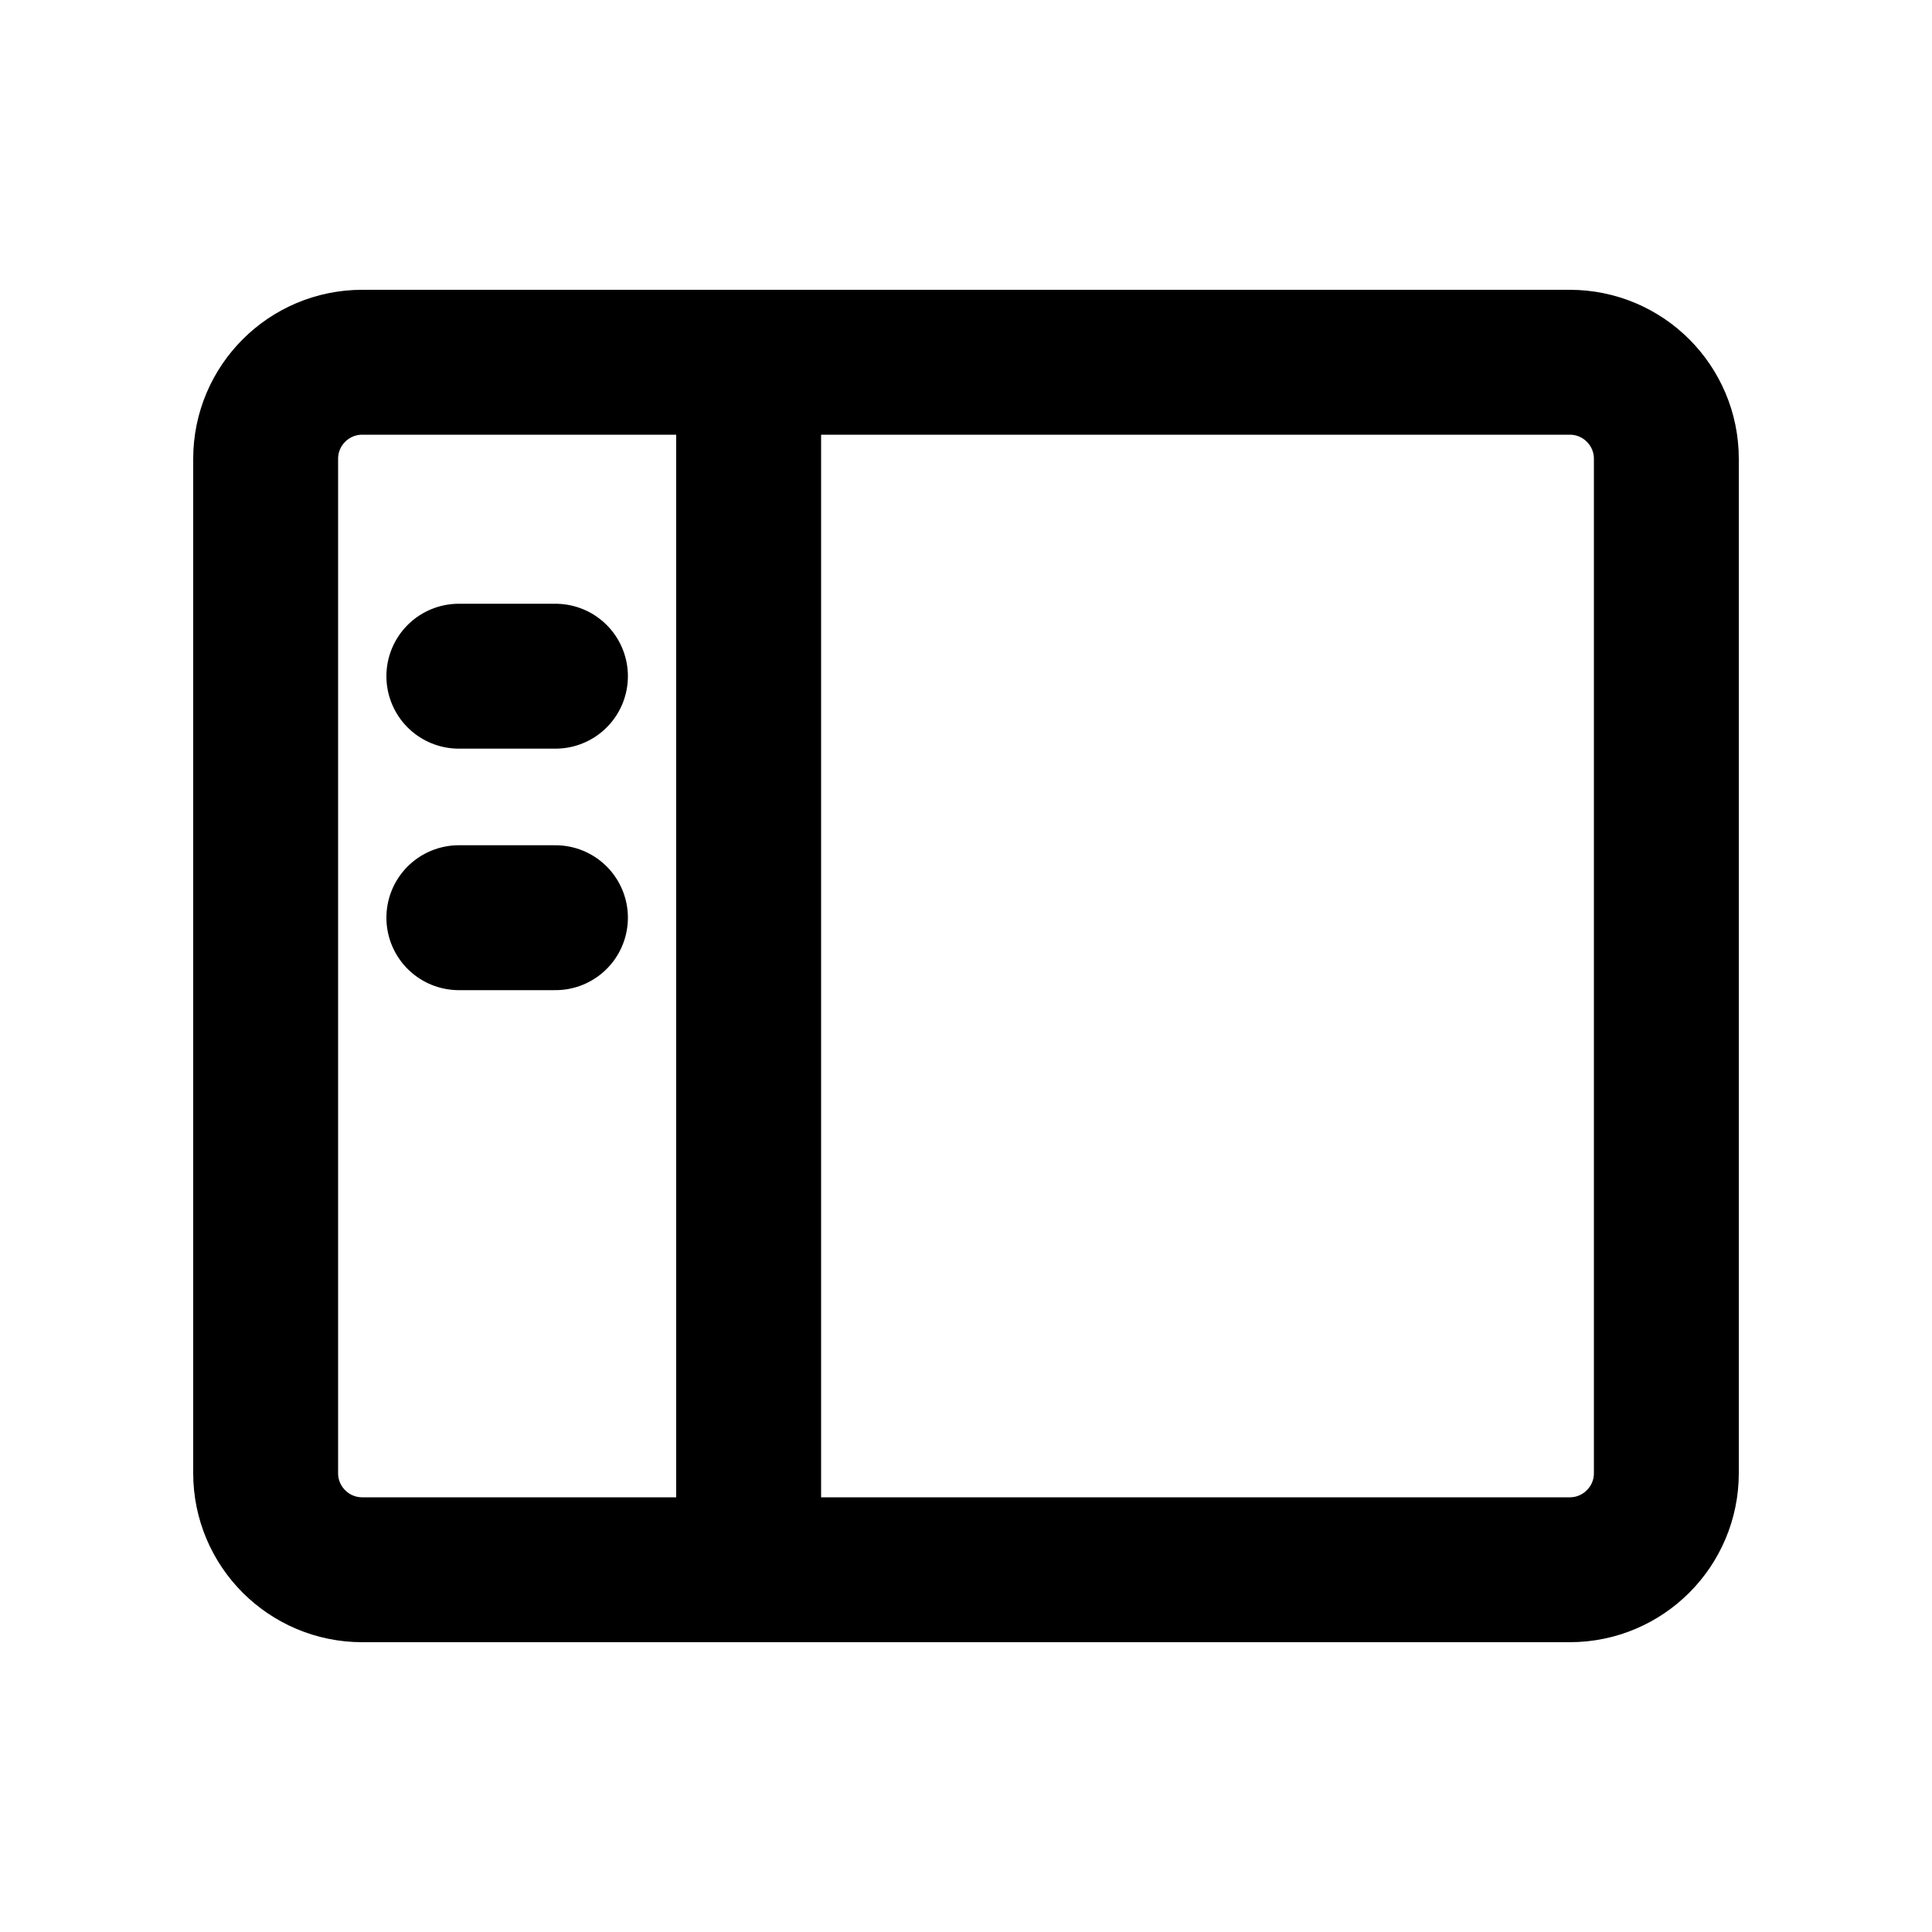
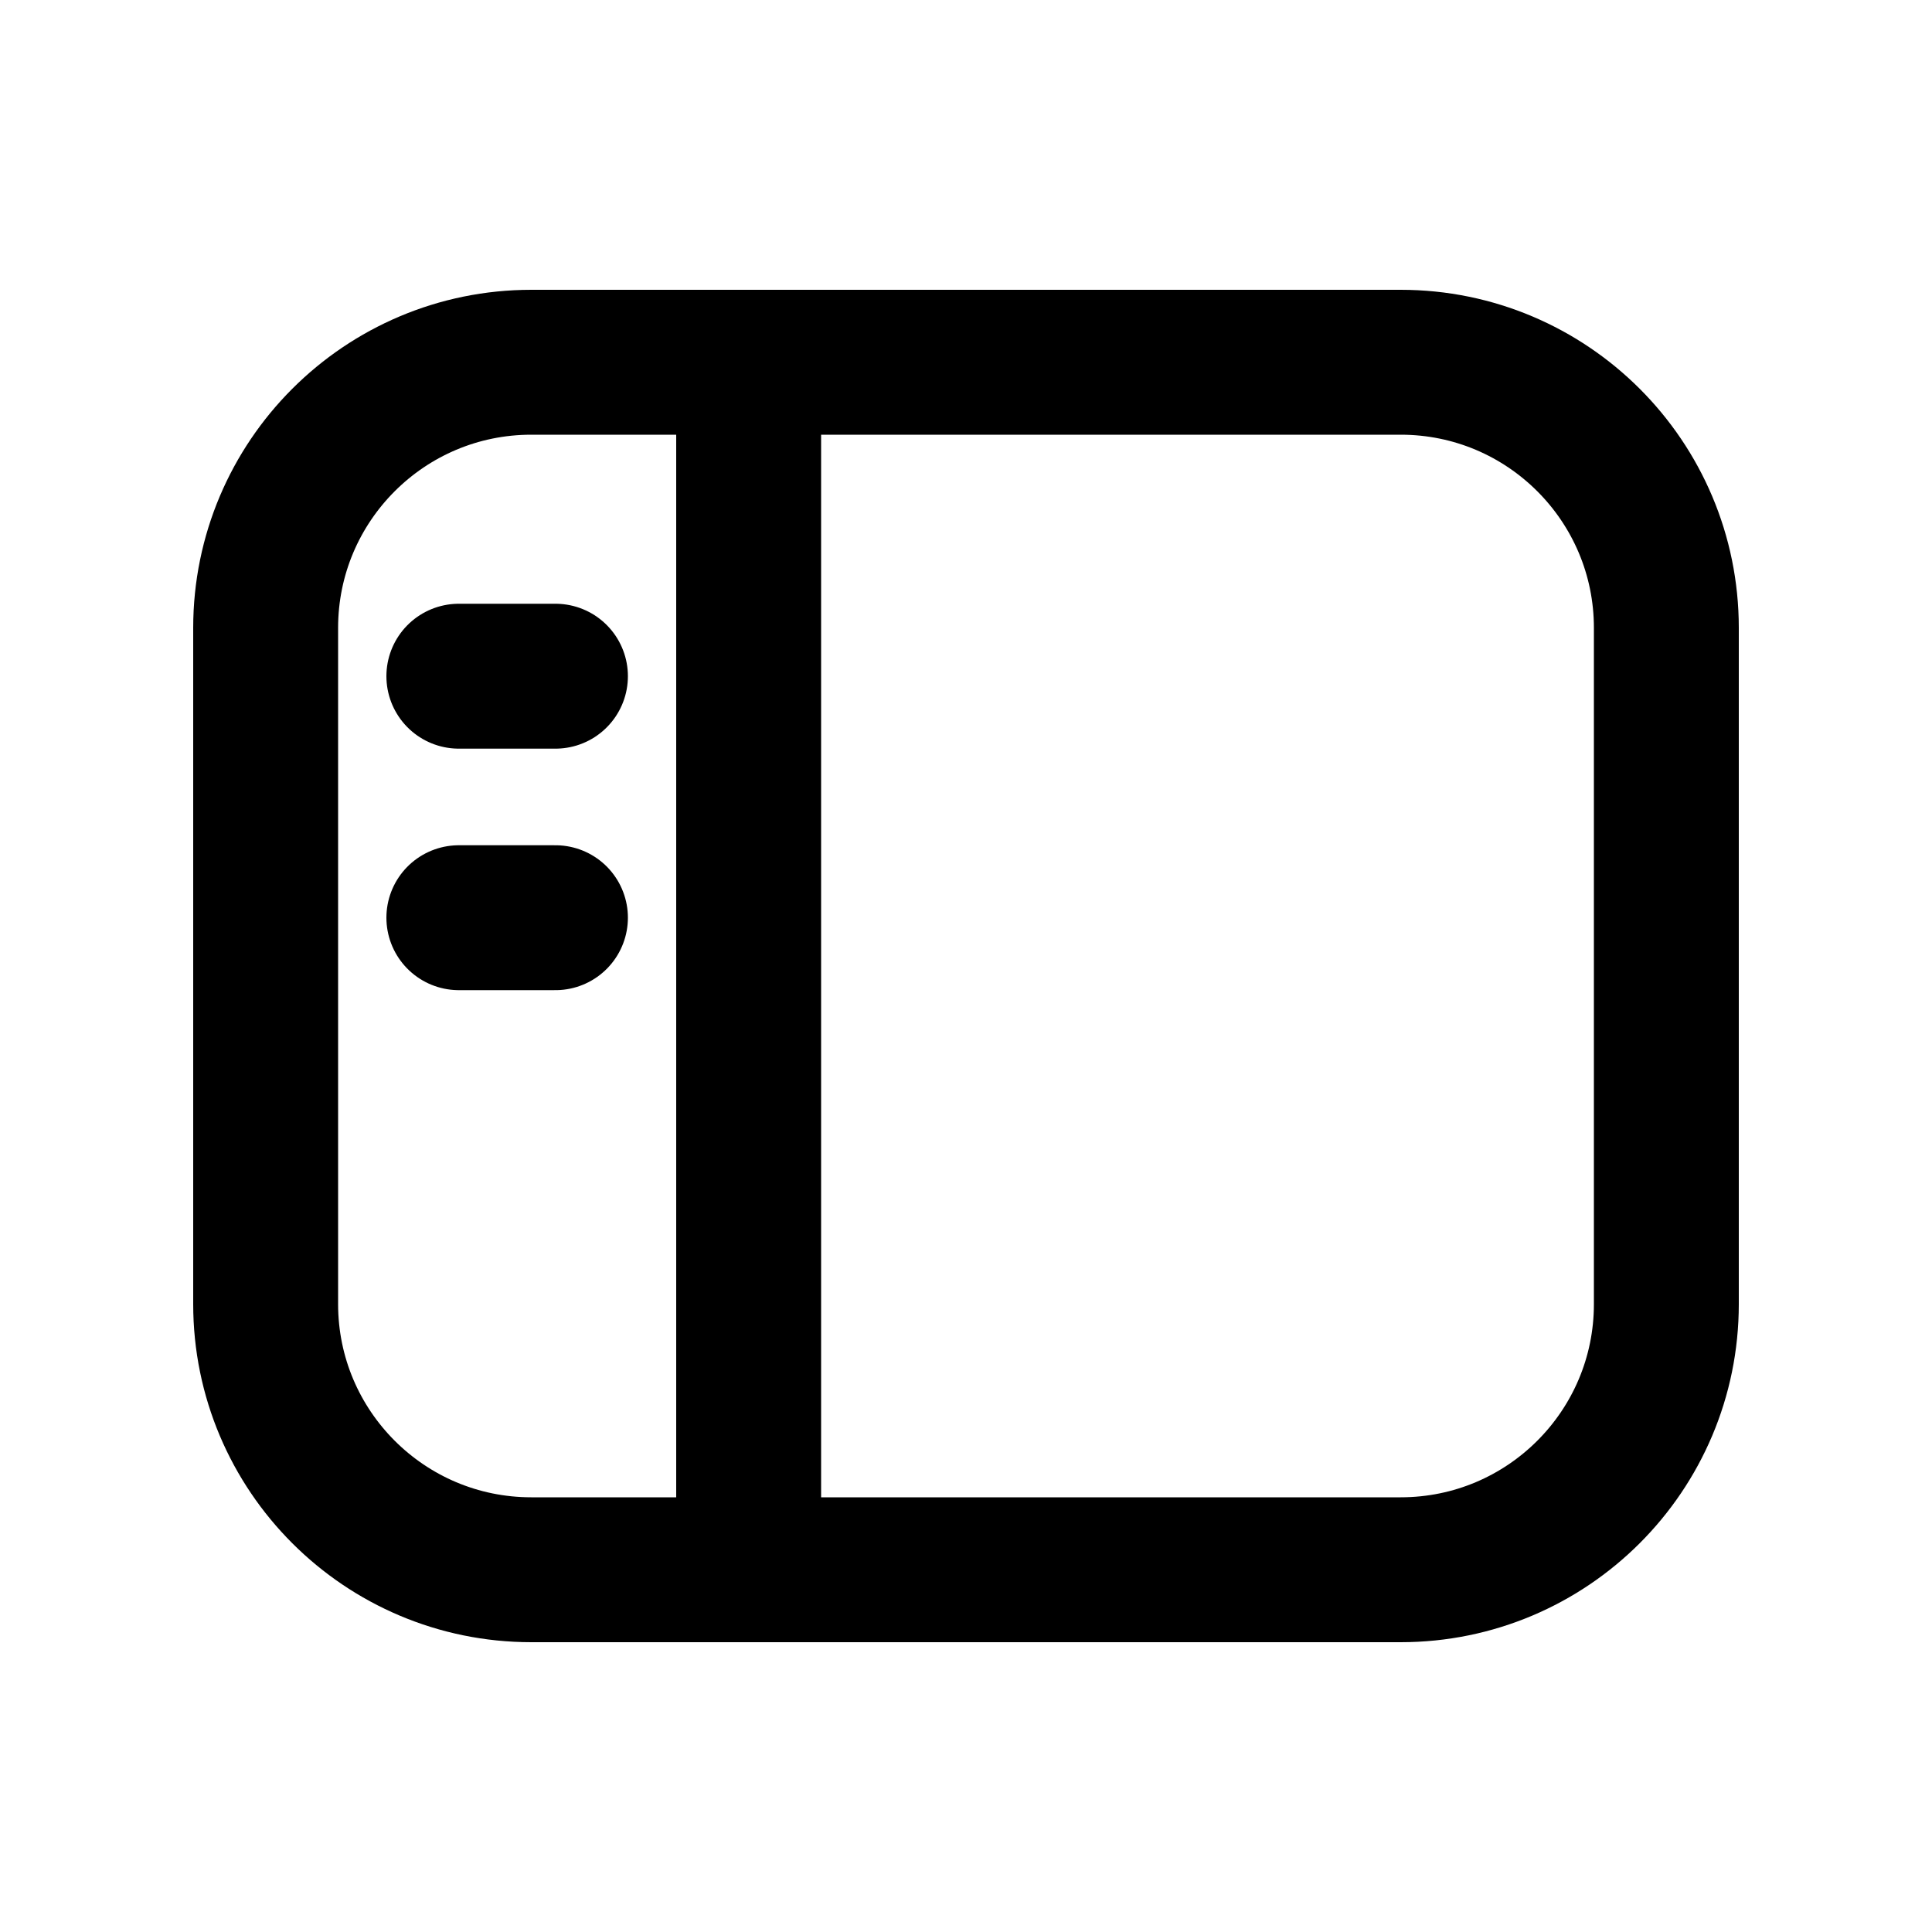
<svg xmlns="http://www.w3.org/2000/svg" viewBox="0 0 20 20" fill="none" stroke="#000" stroke-width="1.5" stroke-linecap="round" stroke-linejoin="round">
-   <rect x="2.75" y="3.75" width="14.5" height="12.5" rx="1" />
+   <rect x="2.75" y="3.75" width="14.5" height="12.5" rx="2.75" />
  <path d="M7.75 3.75v12.5M4.75 7h1M4.75 9.5h1" />
</svg>
